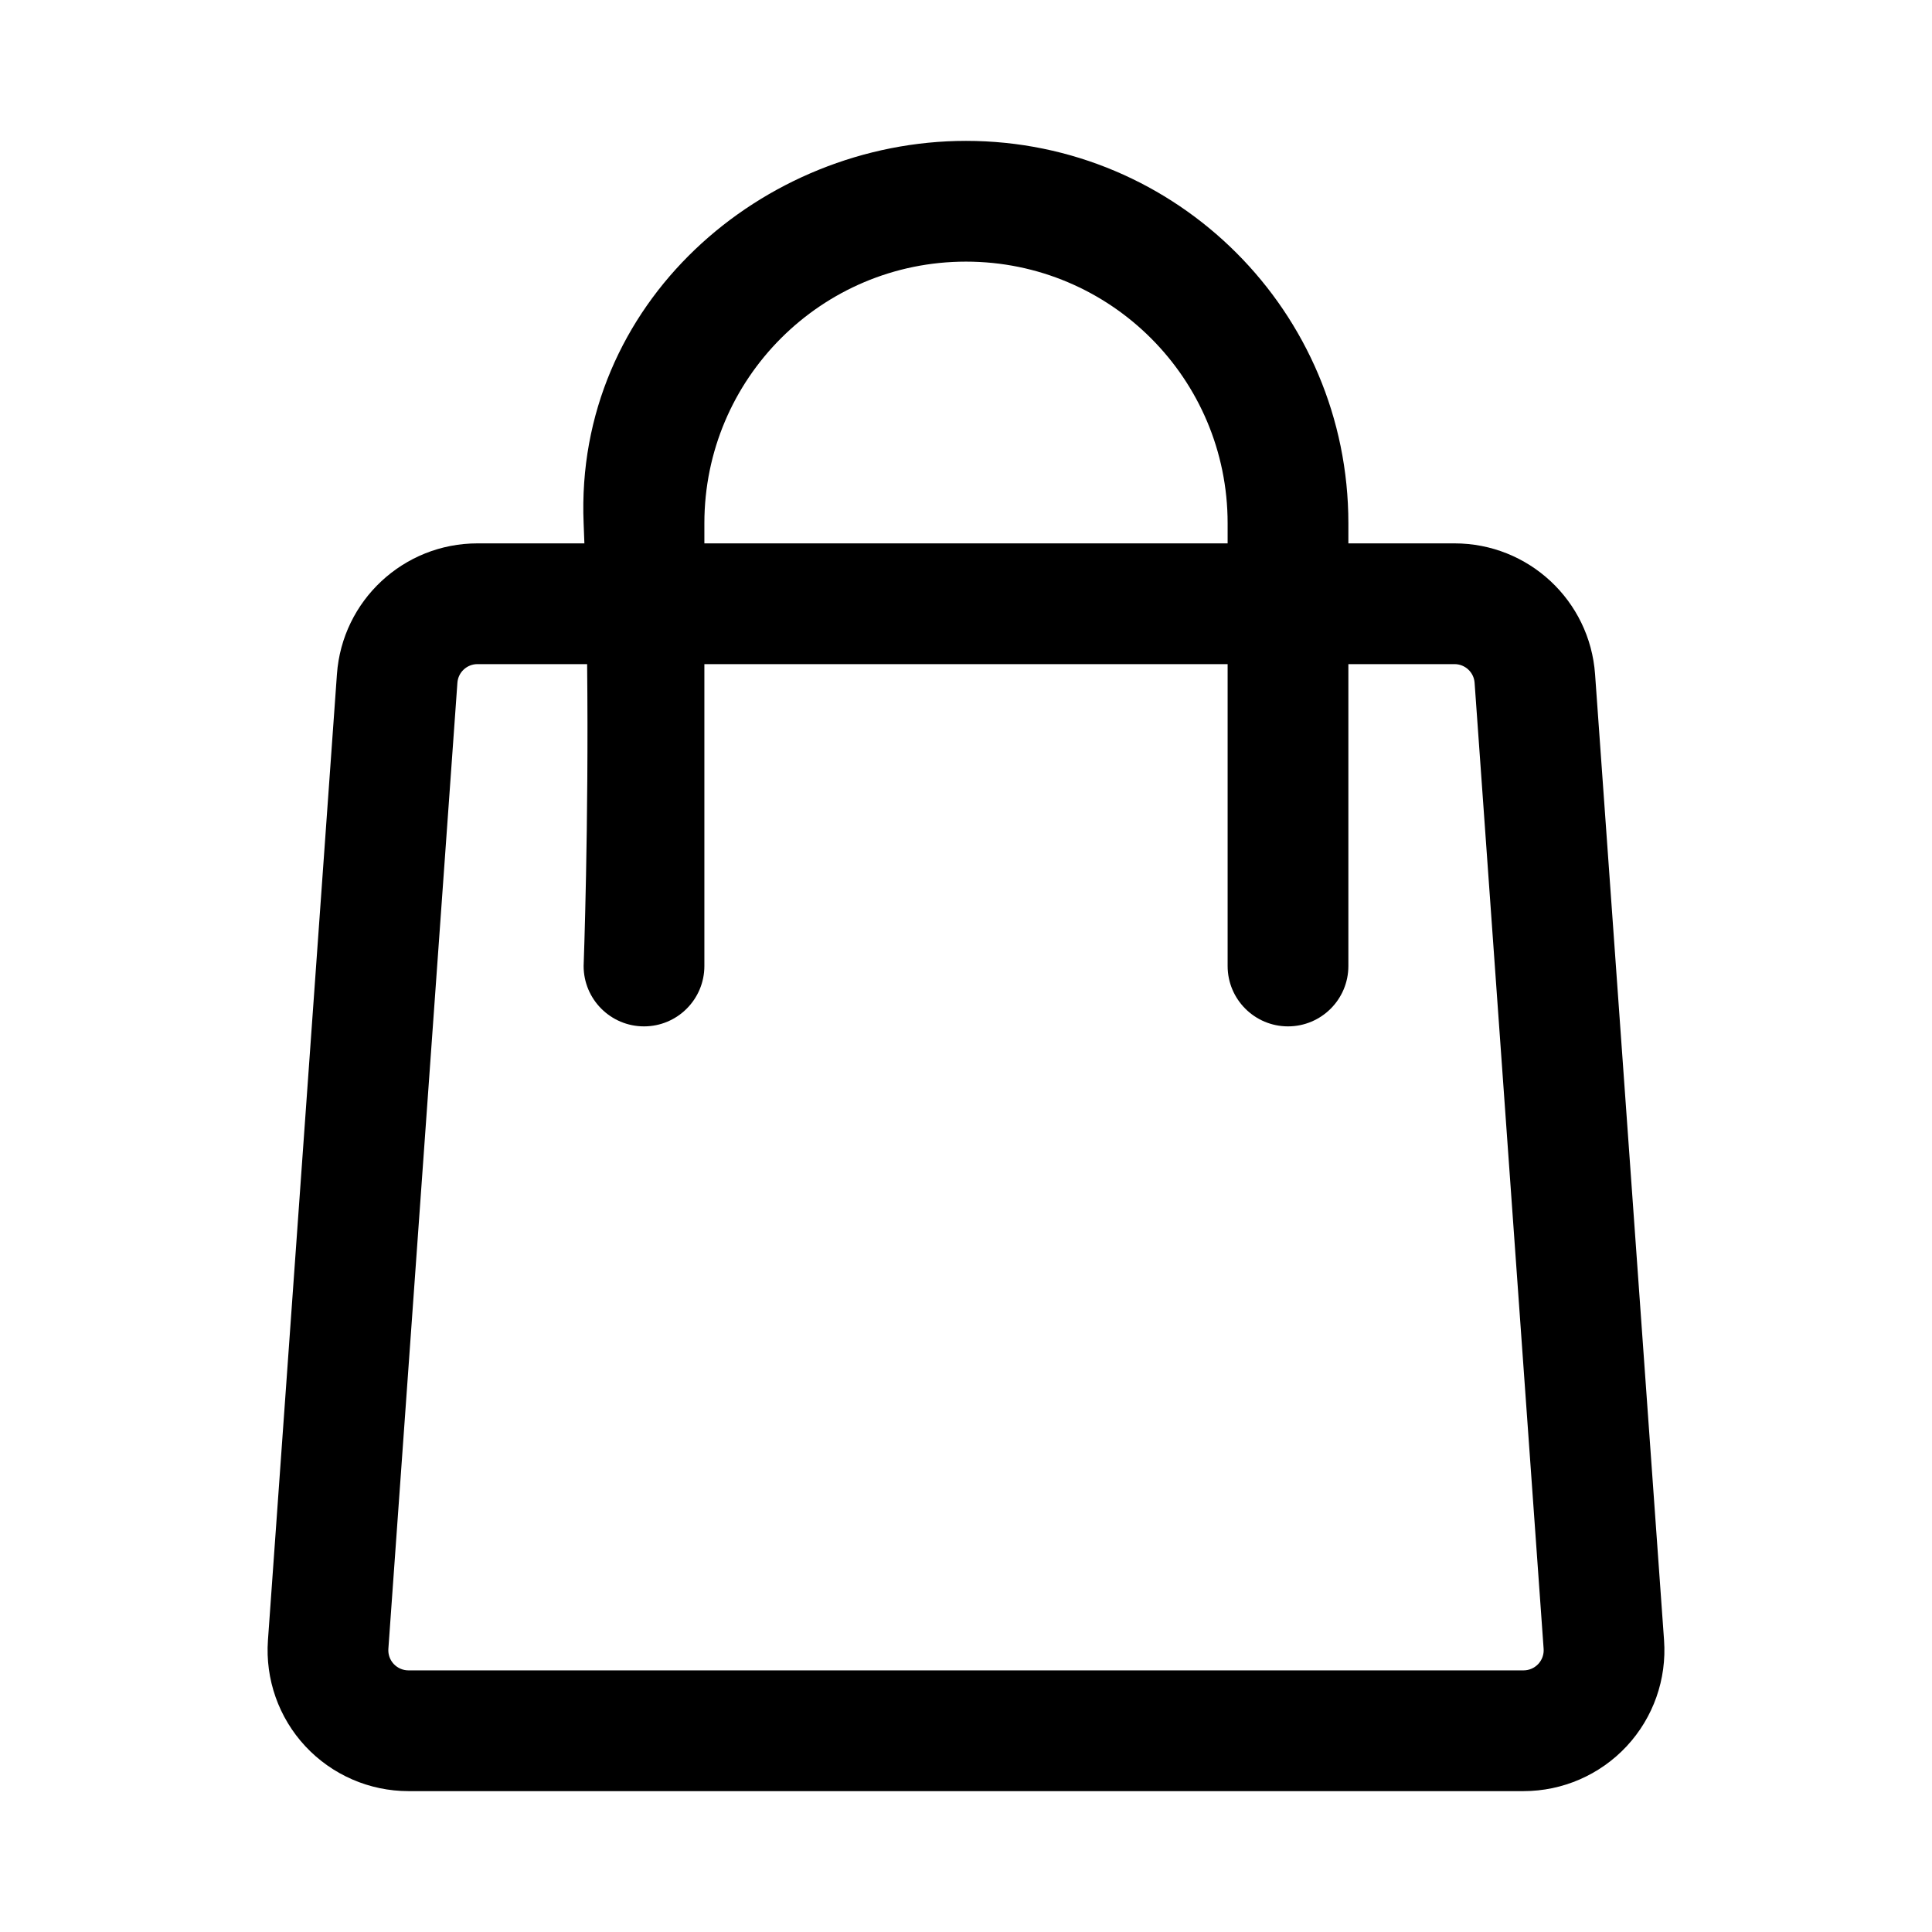
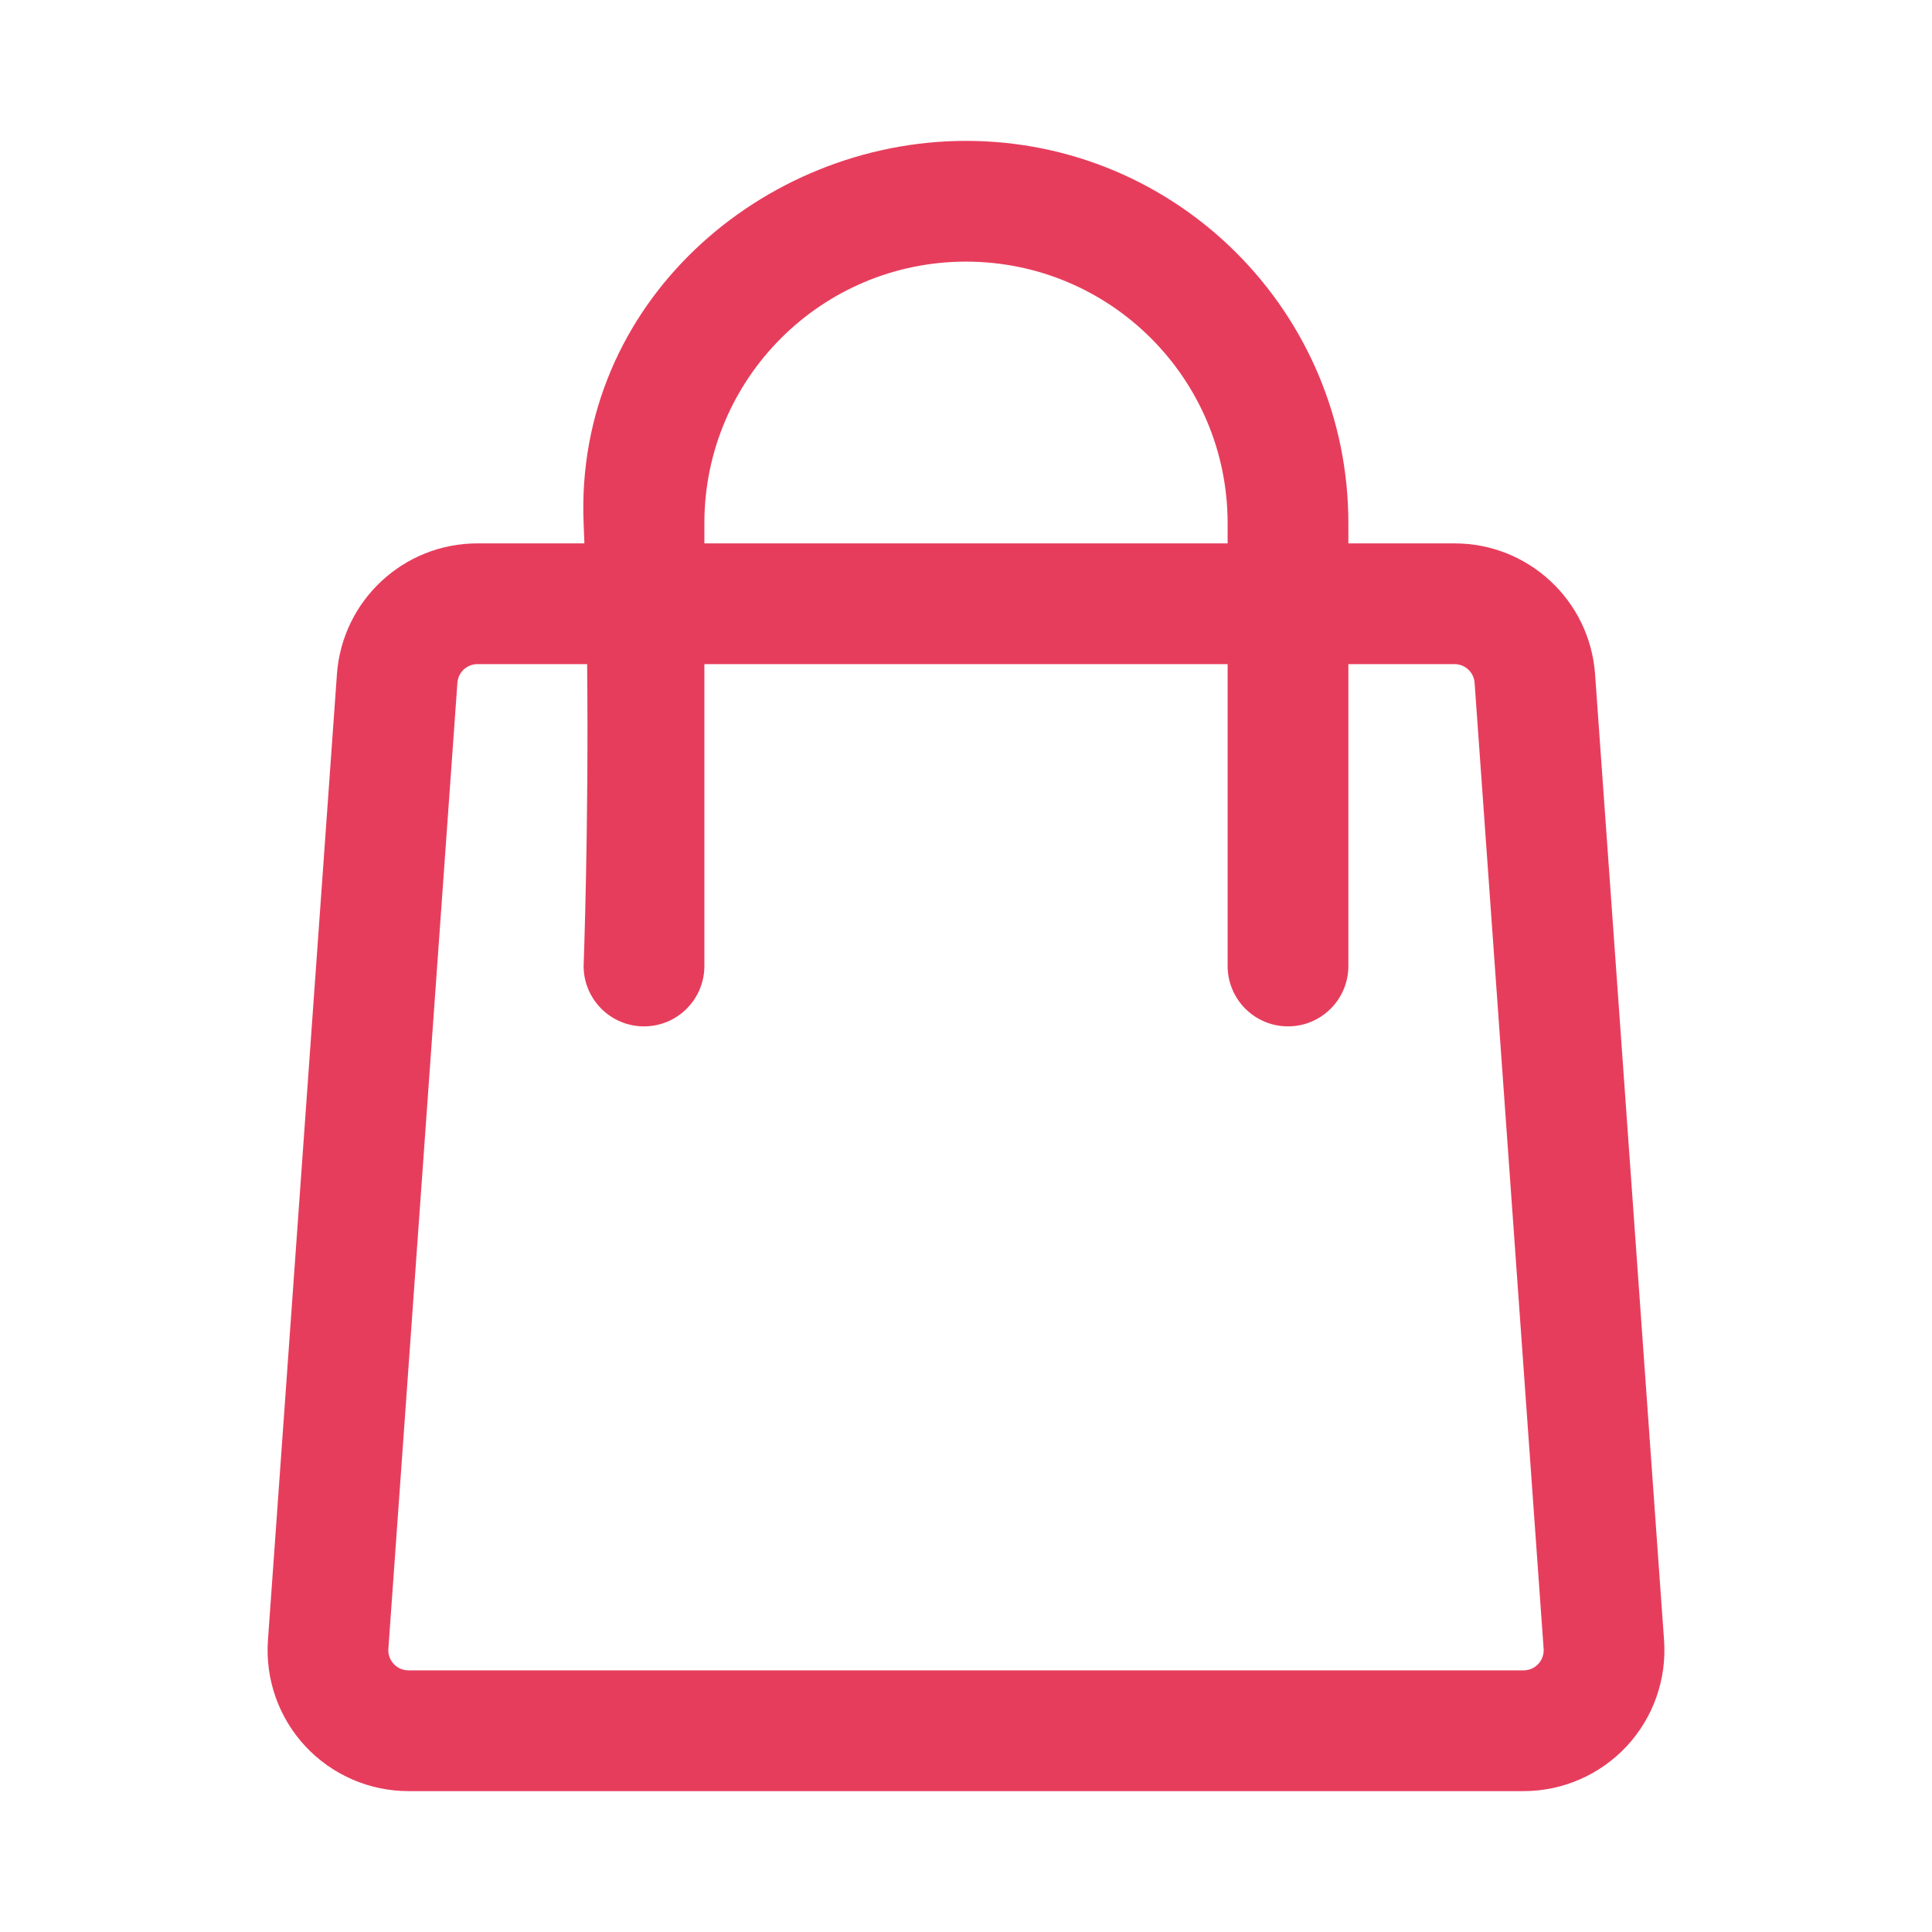
- <svg xmlns="http://www.w3.org/2000/svg" clip-rule="evenodd" fill-rule="evenodd" height="512" stroke-linejoin="round" stroke-miterlimit="2" viewBox="0 0 48 48" width="512">
+ <svg xmlns="http://www.w3.org/2000/svg" clip-rule="evenodd" fill=" rgb(231, 61, 92)" fill-rule="evenodd" height="512" stroke-linejoin="round" stroke-miterlimit="2" viewBox="0 0 48 48" width="512">
  <g transform="translate(-53 -212)">
    <g transform="translate(-355 -60)">
      <g id="ngicon">
        <path d="m422.519 285.5h-2.657c-1.836 0-3.36 1.419-3.491 3.251l-1.714 24c-.069.969.267 1.923.929 2.634.663.711 1.59 1.115 2.562 1.115h27.704c.972 0 1.899-.404 2.562-1.115.662-.711.998-1.665.929-2.634l-1.714-24c-.131-1.832-1.655-3.251-3.491-3.251h-2.638v-.5c0-5.247-4.253-9.5-9.5-9.5-5.055 0-9.727 4.026-9.5 9.5.007.166.013.333.019.5zm18.981 3v7.5c0 .828-.672 1.5-1.5 1.5s-1.5-.672-1.5-1.5v-7.5h-13v7.5c0 .828-.672 1.5-1.5 1.5s-1.5-.672-1.5-1.5c0 0 .13-3.505.087-7.5h-2.725c-.262 0-.48.203-.498.464 0 0-1.715 24-1.715 24-.01.139.038.275.133.377.095.101.227.159.366.159h27.704c.139 0 .271-.058.366-.159.095-.102.143-.238.133-.377l-1.715-24c-.018-.261-.236-.464-.498-.464zm-3-3v-.5c0-3.59-2.91-6.5-6.5-6.5-3.59 0-6.5 2.91-6.5 6.5v.5z" />
      </g>
    </g>
  </g>
</svg>
